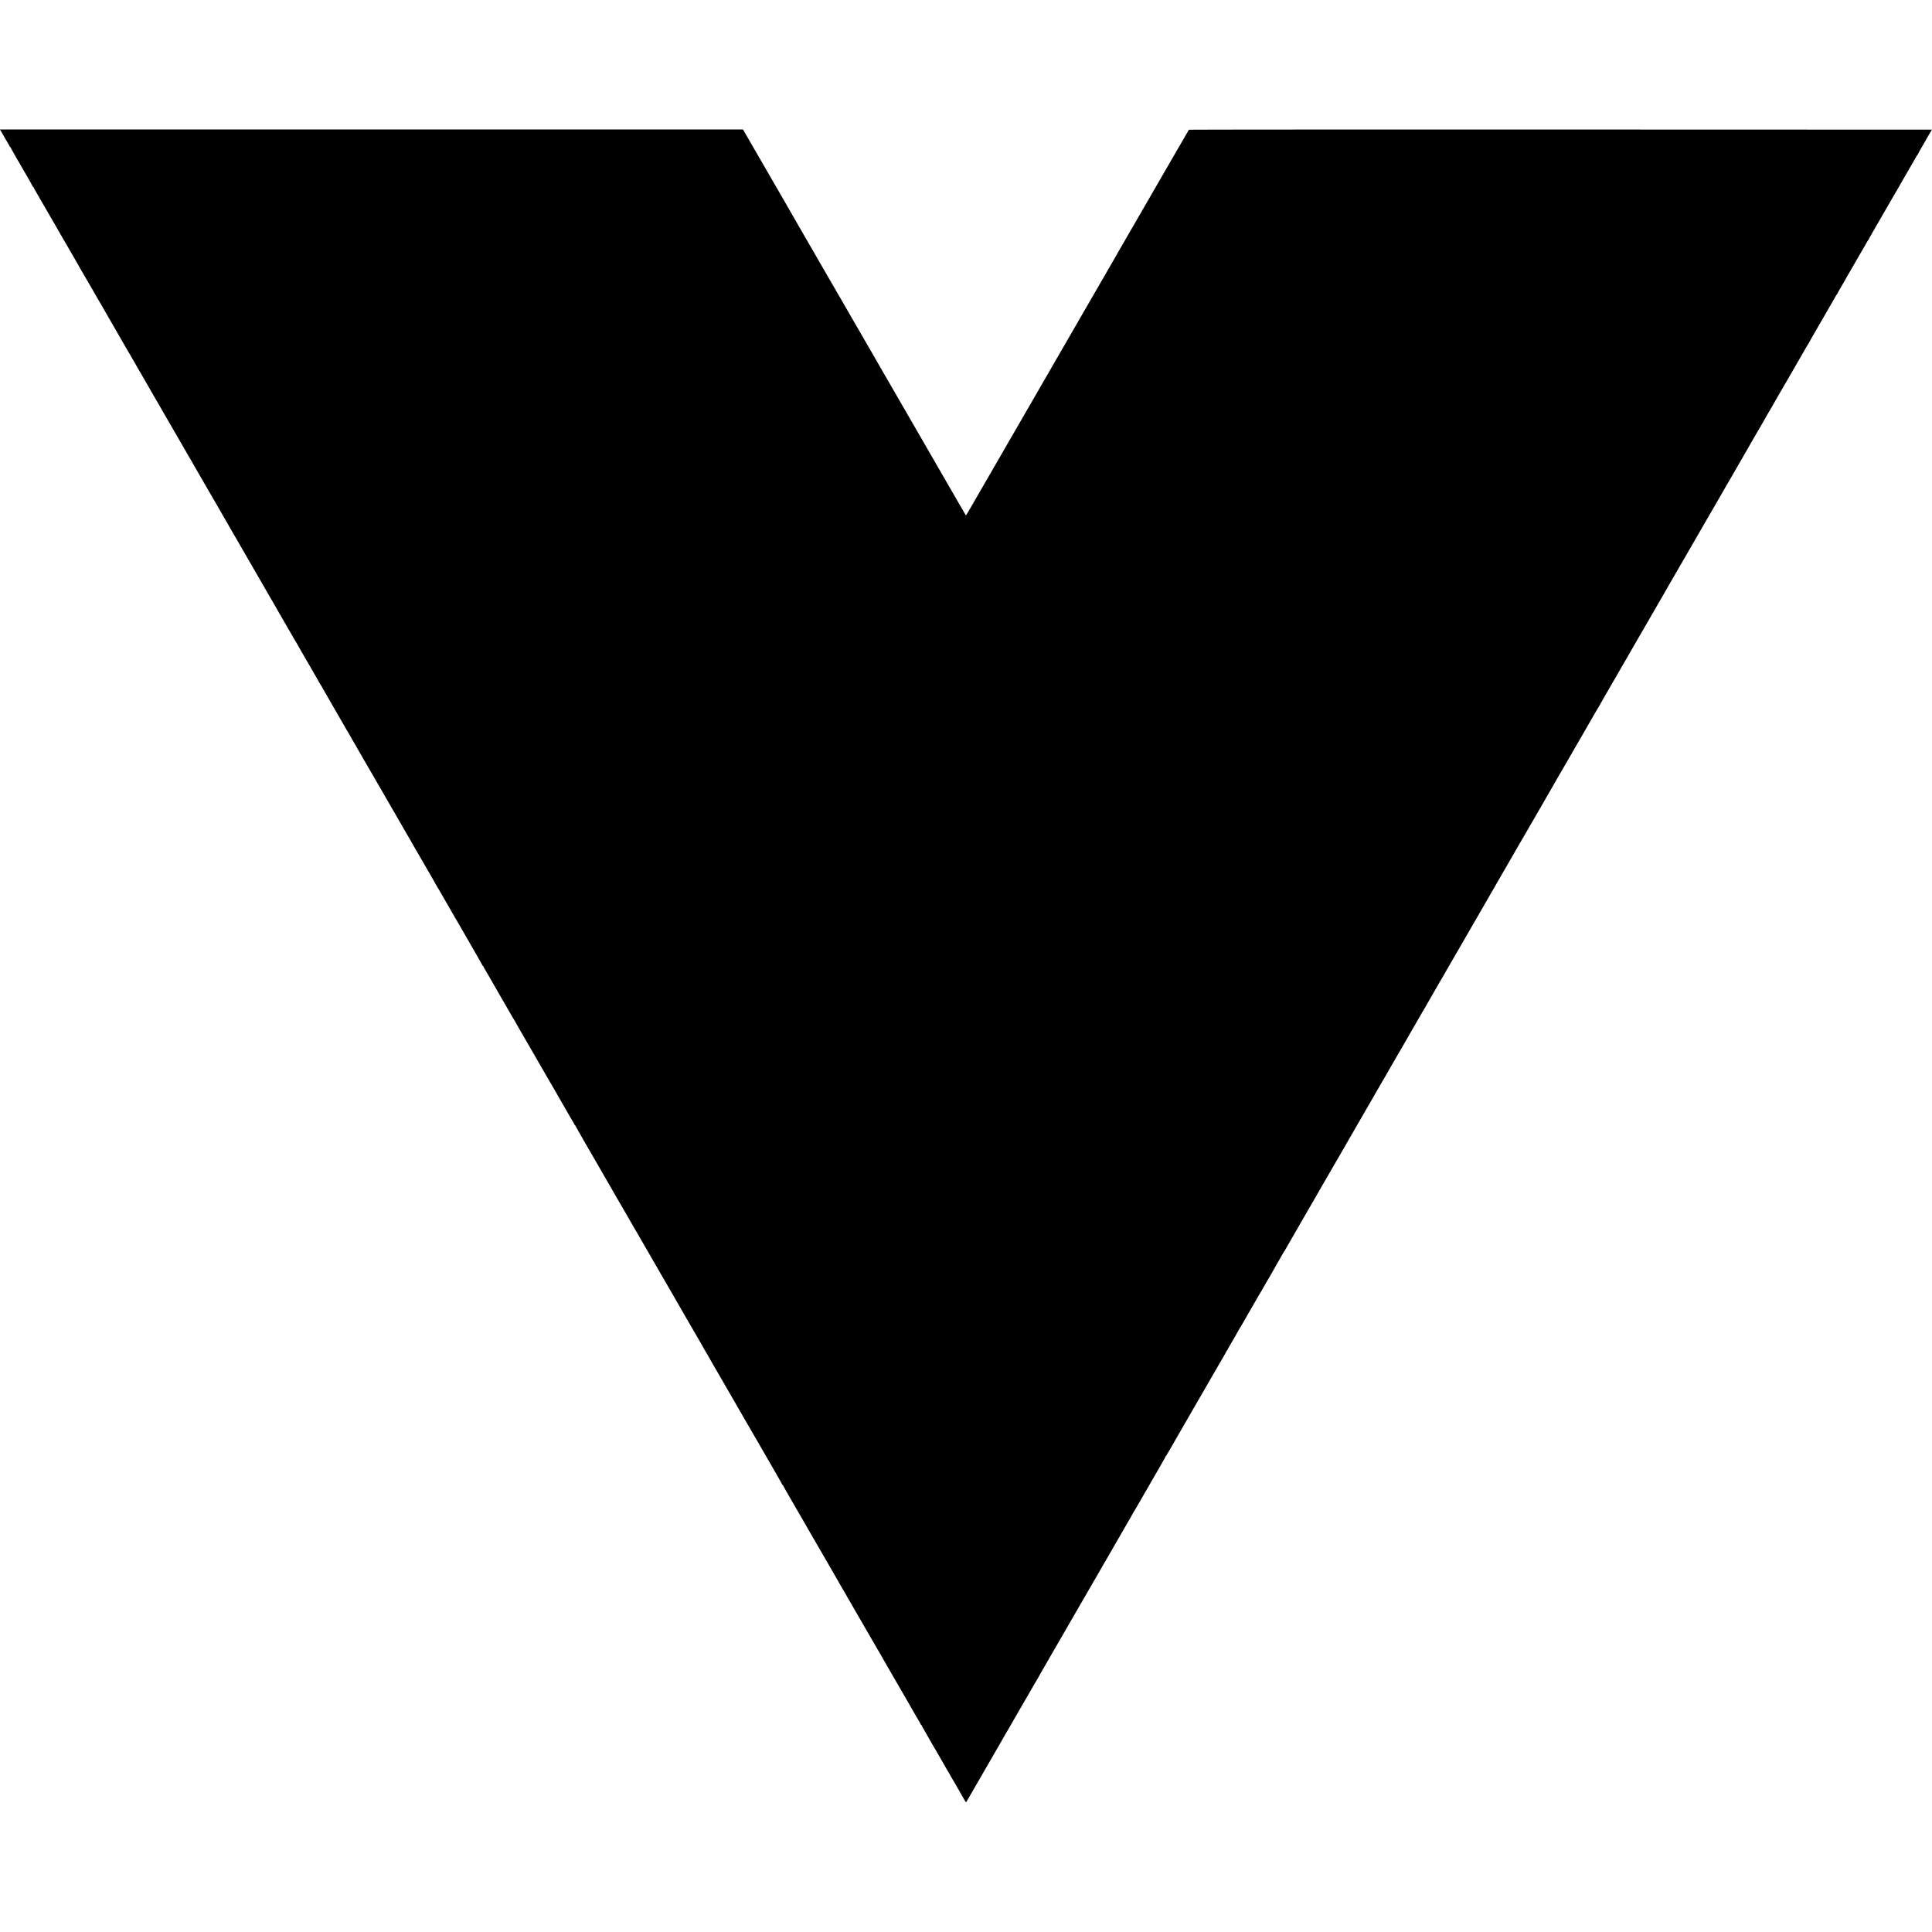
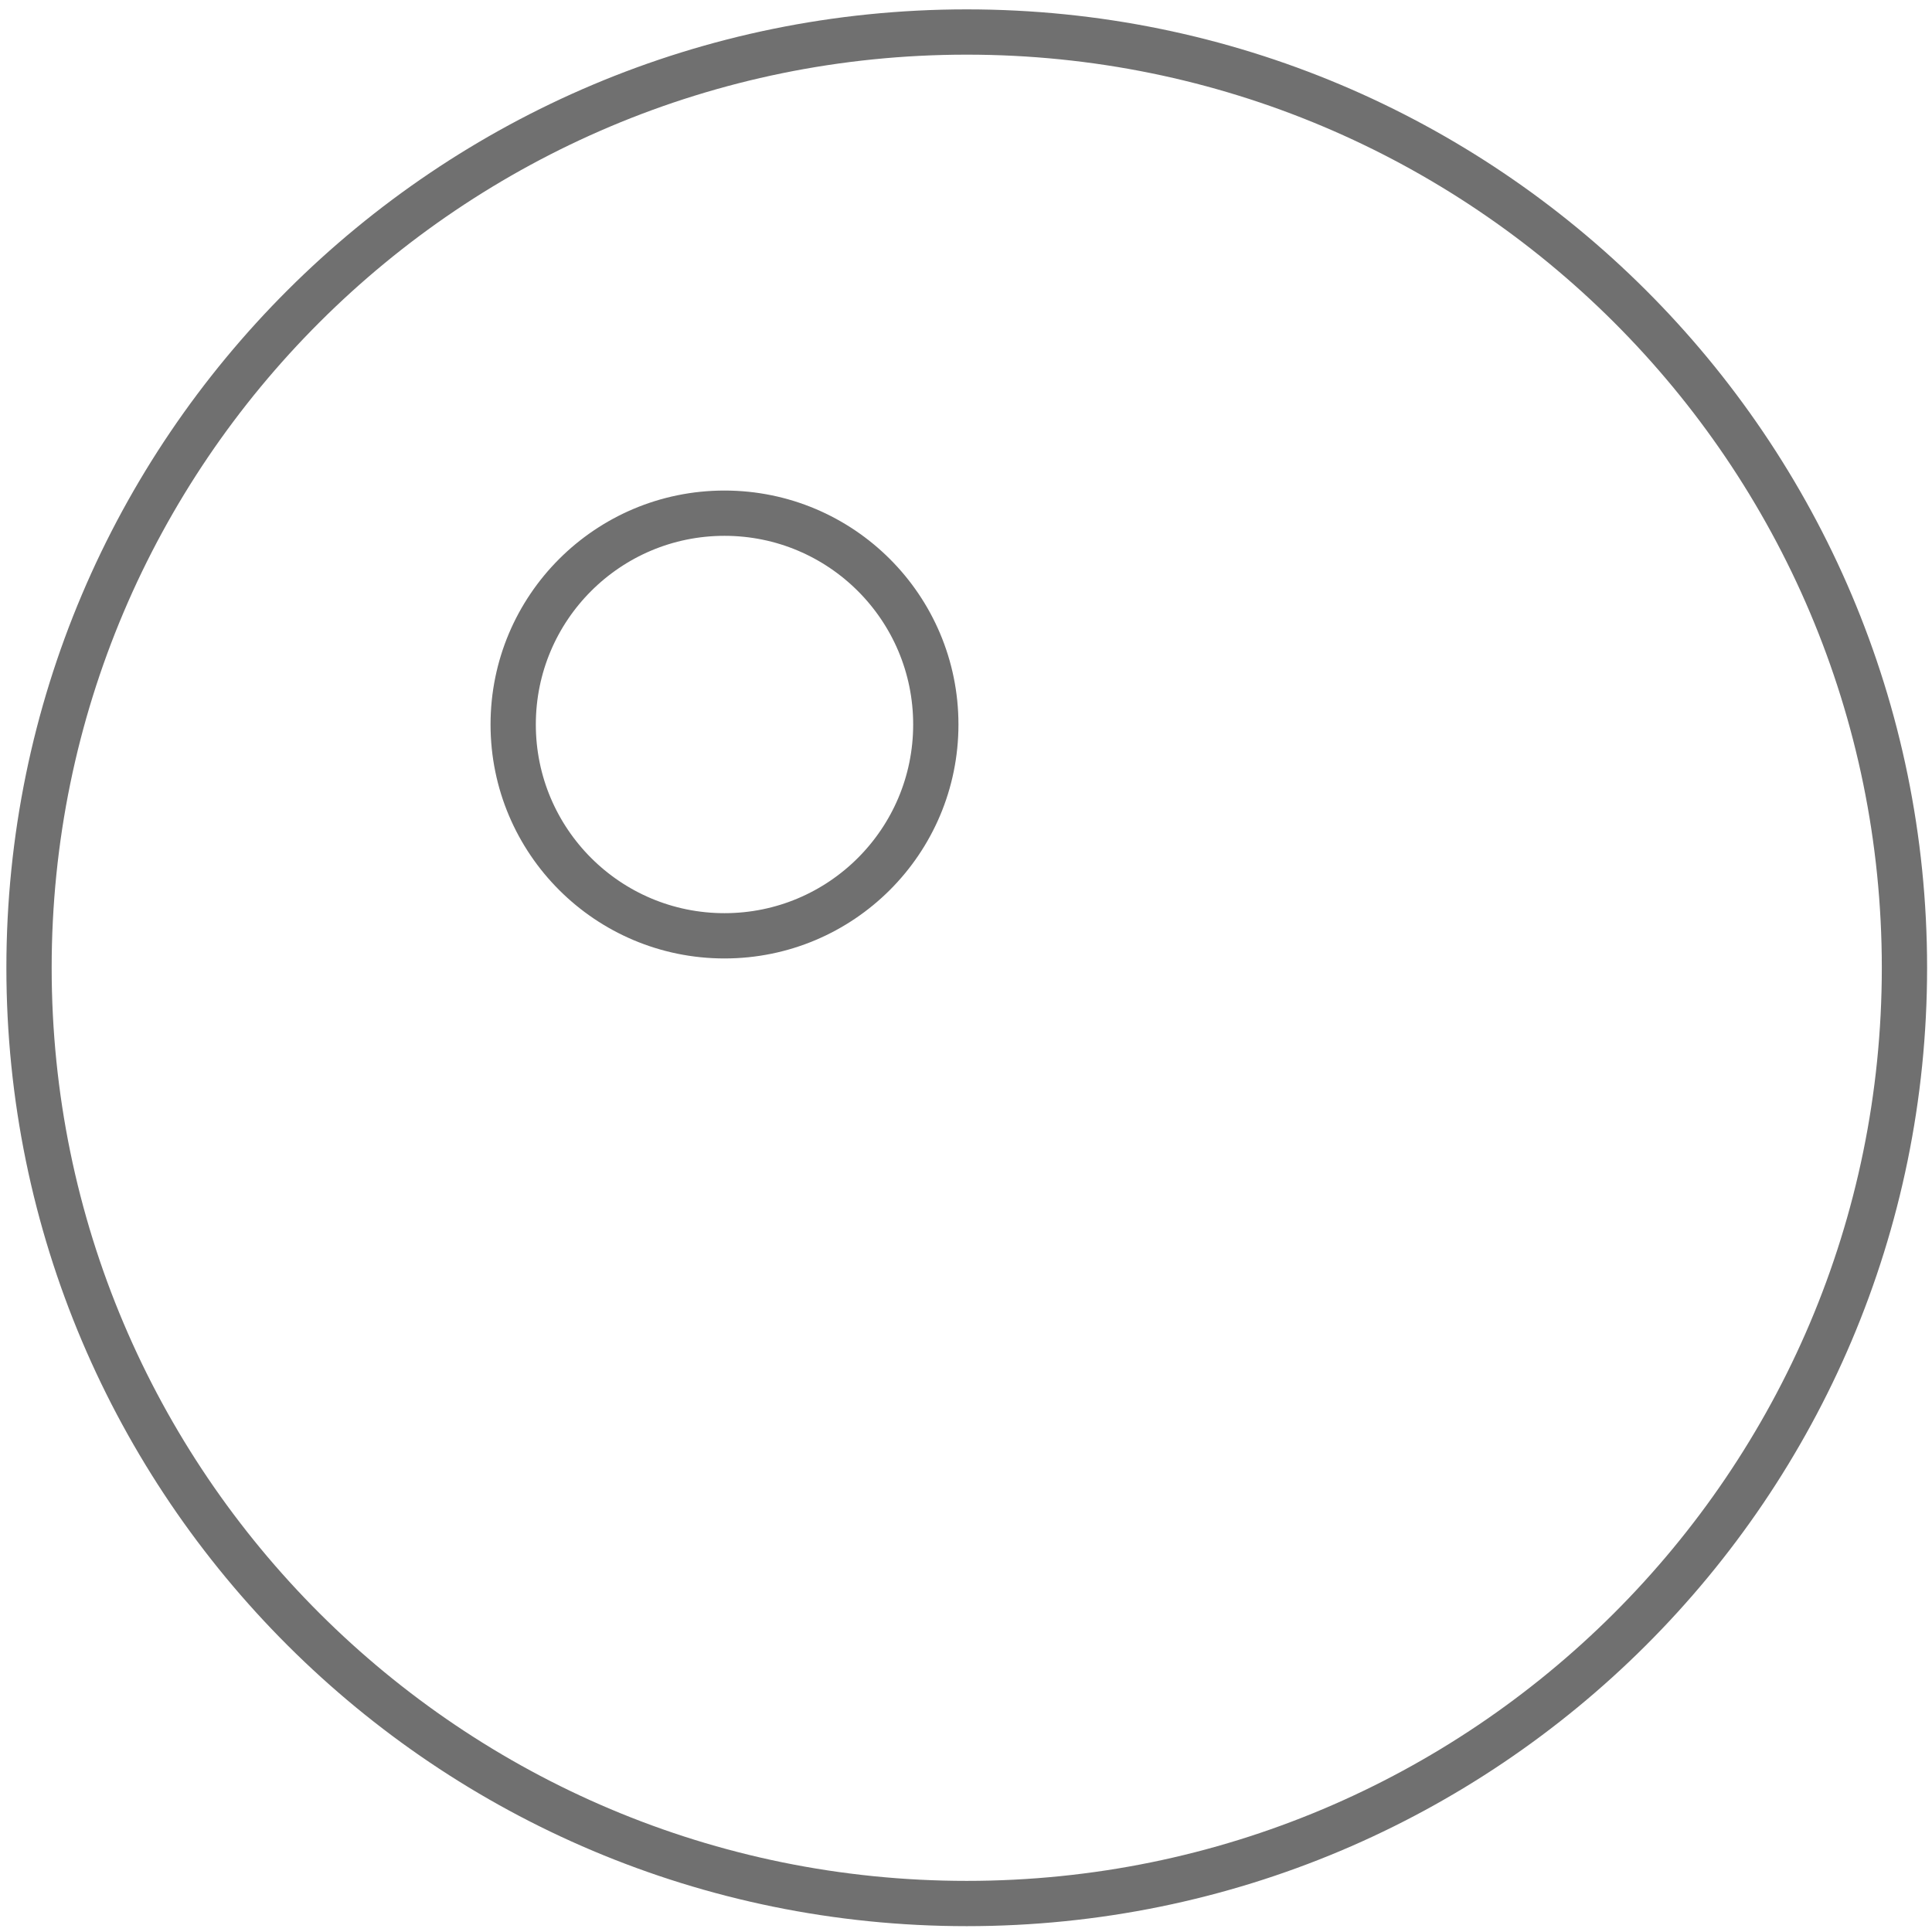
- <svg xmlns="http://www.w3.org/2000/svg" version="1.0" width="16pt" height="16pt" viewBox="0 0 16 16" preserveAspectRatio="xMidYMid meet">
-   <g transform="translate(0,16) scale(0.00032,-0.00032)" fill="#000000" stroke="none">
-     <path d="M18 46618 c45 -75 122 -207 122 -211 0 -2 25 -45 55 -95 30 -50 55 -96 55 -102 0 -5 5 -10 10 -10 6 0 10 -4 10 -9 0 -5 73 -135 161 -288 89 -153 173 -298 187 -323 14 -25 32 -57 41 -72 88 -149 187 -324 189 -335 2 -7 8 -13 13 -13 5 0 9 -4 9 -10 0 -5 46 -89 103 -187 175 -302 490 -846 507 -876 8 -16 20 -36 25 -45 28 -46 290 -498 339 -585 13 -23 74 -129 136 -236 61 -107 123 -215 137 -240 14 -25 29 -50 33 -56 5 -5 23 -37 40 -70 18 -33 38 -67 44 -75 11 -16 21 -33 63 -109 14 -25 29 -50 33 -56 4 -5 21 -35 38 -65 55 -100 261 -455 269 -465 4 -5 14 -21 20 -35 15 -29 41 -75 103 -180 24 -41 52 -88 60 -105 9 -16 57 -100 107 -185 112 -193 362 -626 380 -660 8 -14 23 -38 33 -55 11 -16 23 -37 27 -45 4 -8 26 -46 48 -85 23 -38 53 -90 67 -115 46 -81 64 -113 178 -310 62 -107 121 -210 132 -227 37 -67 56 -99 85 -148 16 -27 32 -57 36 -65 4 -8 15 -27 25 -42 9 -15 53 -89 96 -165 44 -76 177 -307 296 -513 120 -206 268 -463 330 -570 131 -227 117 -203 200 -348 36 -62 73 -125 82 -140 10 -15 21 -34 25 -42 4 -8 20 -37 36 -65 17 -27 38 -65 48 -82 49 -85 64 -111 87 -153 13 -25 28 -49 32 -55 4 -5 78 -134 165 -285 87 -151 166 -288 176 -305 10 -16 26 -43 35 -59 9 -17 125 -217 257 -445 132 -229 253 -441 270 -471 17 -30 45 -79 64 -108 18 -29 33 -54 33 -57 0 -2 20 -37 44 -77 24 -40 123 -212 221 -383 97 -170 190 -330 205 -355 16 -25 39 -65 53 -90 13 -25 81 -144 152 -265 70 -121 137 -238 150 -260 12 -22 37 -65 55 -95 18 -30 43 -73 55 -95 12 -22 48 -85 80 -140 77 -132 163 -280 190 -330 13 -22 71 -123 130 -225 59 -102 116 -199 126 -217 10 -17 29 -50 43 -72 15 -22 26 -43 26 -45 0 -2 27 -50 60 -106 33 -56 60 -103 60 -105 0 -2 55 -98 90 -155 8 -14 182 -316 239 -414 13 -22 45 -79 72 -124 27 -46 49 -86 49 -89 0 -2 14 -24 30 -48 16 -24 30 -46 30 -49 0 -5 74 -135 100 -176 5 -8 24 -42 43 -75 50 -88 58 -101 262 -455 104 -179 199 -345 213 -370 14 -25 28 -49 32 -55 4 -5 17 -26 28 -45 10 -19 62 -109 114 -200 114 -197 133 -230 170 -295 16 -27 33 -57 38 -65 17 -28 96 -165 103 -180 4 -8 16 -28 26 -45 10 -16 77 -131 148 -255 72 -124 181 -313 243 -420 62 -107 121 -209 131 -227 35 -62 323 -560 392 -678 38 -66 83 -145 100 -175 16 -30 33 -59 37 -65 4 -5 17 -27 29 -47 34 -61 56 -100 90 -156 17 -29 31 -55 31 -57 0 -2 17 -32 39 -67 21 -35 134 -229 251 -433 117 -203 235 -407 261 -451 27 -45 49 -85 49 -88 0 -4 8 -19 19 -34 15 -21 200 -341 309 -533 10 -19 33 -58 51 -87 17 -29 31 -54 31 -56 0 -2 25 -44 55 -94 30 -50 55 -95 55 -98 0 -4 6 -15 14 -23 7 -9 27 -41 43 -71 17 -30 170 -297 342 -594 171 -296 311 -542 311 -547 0 -5 5 -9 10 -9 6 0 10 -4 10 -10 0 -5 22 -47 49 -92 27 -46 58 -99 68 -118 24 -43 81 -140 93 -160 5 -8 66 -114 135 -235 69 -121 130 -227 135 -235 12 -21 259 -447 283 -490 10 -19 28 -47 38 -62 11 -14 19 -29 19 -32 0 -3 37 -69 83 -148 99 -170 305 -526 337 -583 13 -22 31 -53 41 -70 11 -16 22 -37 26 -45 7 -14 82 -146 103 -180 14 -24 181 -311 205 -355 13 -22 46 -80 75 -130 29 -49 64 -110 78 -135 14 -25 51 -88 82 -140 31 -52 59 -102 63 -110 4 -8 18 -33 31 -55 205 -353 284 -489 309 -535 17 -30 45 -78 62 -106 18 -28 36 -60 39 -72 4 -12 12 -22 17 -22 5 0 9 -4 9 -10 0 -5 109 -197 241 -427 133 -230 250 -431 259 -448 51 -90 222 -385 280 -485 37 -63 78 -135 92 -160 14 -25 67 -117 118 -205 51 -88 101 -175 111 -193 34 -58 55 -95 149 -257 51 -88 101 -173 110 -190 9 -16 76 -131 147 -255 72 -124 140 -241 151 -260 61 -108 281 -489 355 -615 38 -66 77 -133 87 -150 35 -63 91 -161 100 -175 14 -23 99 -169 128 -220 54 -97 135 -235 142 -245 4 -5 20 -32 35 -60 26 -48 238 -416 276 -480 10 -16 26 -46 37 -65 30 -53 382 -661 403 -695 10 -16 22 -37 26 -45 4 -8 26 -48 50 -88 24 -41 43 -75 43 -77 0 -2 22 -40 50 -85 27 -45 50 -84 50 -86 0 -3 38 -69 83 -147 84 -142 302 -520 340 -587 10 -19 34 -60 52 -90 18 -30 44 -75 57 -100 14 -25 45 -79 70 -120 25 -41 56 -96 70 -121 14 -25 77 -133 138 -240 62 -107 122 -210 132 -229 25 -43 310 -535 337 -581 11 -19 26 -45 34 -59 17 -32 238 -414 266 -460 11 -19 24 -41 28 -49 3 -7 75 -133 160 -278 84 -146 153 -269 153 -274 0 -5 5 -9 10 -9 6 0 10 -4 10 -10 0 -5 82 -150 181 -322 182 -314 201 -346 240 -415 12 -21 80 -139 152 -263 71 -124 141 -245 155 -270 14 -25 28 -49 32 -55 6 -8 145 -248 220 -380 37 -66 209 -362 229 -395 11 -19 24 -42 28 -49 4 -8 67 -118 140 -243 73 -125 133 -230 133 -233 0 -2 15 -28 33 -57 19 -29 47 -78 64 -108 17 -30 53 -93 79 -139 53 -90 82 -141 157 -272 82 -142 115 -199 381 -659 142 -245 268 -463 281 -485 12 -22 71 -125 132 -230 60 -104 172 -298 248 -430 76 -132 146 -253 156 -270 11 -16 22 -36 26 -44 3 -8 30 -54 60 -103 29 -49 53 -91 53 -93 0 -3 18 -34 40 -70 22 -36 40 -67 40 -69 0 -2 37 -66 81 -142 45 -77 98 -168 119 -204 20 -36 47 -81 58 -100 12 -19 27 -47 33 -62 6 -16 15 -28 20 -28 5 0 9 -4 9 -9 0 -6 63 -118 140 -251 77 -133 140 -243 140 -245 0 -2 18 -33 41 -70 22 -37 49 -83 60 -101 10 -19 29 -51 40 -71 25 -45 109 -189 126 -218 7 -11 17 -29 22 -40 6 -11 22 -38 35 -60 14 -22 37 -62 52 -90 14 -27 35 -62 45 -77 11 -14 19 -29 19 -32 0 -3 18 -35 40 -71 22 -36 40 -67 40 -69 0 -2 19 -35 42 -72 23 -38 55 -94 72 -124 26 -47 139 -244 171 -298 6 -9 21 -36 34 -60 28 -48 37 -51 51 -19 6 12 19 36 29 52 10 17 27 46 38 65 11 19 104 181 208 360 103 179 199 345 213 370 14 25 42 74 64 109 21 34 38 65 38 67 0 2 18 33 40 69 22 36 40 67 40 69 0 3 177 310 199 346 16 26 136 234 140 244 2 5 25 44 52 88 27 44 49 81 49 84 0 2 18 34 40 70 22 36 40 67 40 69 0 2 20 36 43 77 35 58 169 289 297 513 9 17 50 86 90 155 40 69 86 150 103 180 16 30 35 62 41 70 6 8 16 24 22 35 35 64 72 129 167 293 59 100 116 199 127 220 11 20 30 53 41 72 43 72 1070 1850 1121 1940 14 25 65 113 113 195 48 83 96 166 107 185 10 19 28 50 38 68 11 18 73 124 137 235 64 111 175 303 246 427 71 124 173 299 225 390 52 91 116 202 143 248 27 45 49 85 49 89 0 4 6 14 14 22 7 9 28 43 46 76 26 47 251 436 378 655 11 19 29 51 40 70 11 19 101 176 201 348 99 172 181 317 181 323 0 5 5 9 10 9 6 0 10 5 10 11 0 6 8 23 18 37 11 15 32 52 49 82 16 30 130 228 253 440 122 212 234 405 248 430 13 25 39 70 57 100 39 65 69 117 130 225 25 44 50 87 55 95 12 19 78 134 220 380 61 107 129 224 150 260 161 277 222 382 246 425 15 28 47 83 71 123 24 41 43 78 43 83 0 5 4 9 8 9 4 0 13 12 19 28 7 15 23 45 36 67 66 110 277 478 277 483 0 3 6 13 14 21 7 9 27 41 43 71 17 30 45 80 63 110 34 57 375 649 394 685 6 11 16 27 22 35 6 8 26 42 44 75 18 33 41 74 51 90 10 17 24 41 32 55 54 97 72 128 88 152 11 14 19 28 19 30 0 3 79 141 175 308 96 167 175 305 175 308 0 3 6 13 14 21 7 9 26 39 41 66 33 60 276 483 338 587 24 40 46 80 50 88 4 8 13 24 20 35 14 23 95 163 125 215 11 19 52 91 92 160 40 69 80 139 90 155 9 17 103 179 207 360 105 182 200 346 211 365 103 181 463 802 489 845 7 11 15 27 19 35 4 8 29 51 55 95 64 110 828 1433 848 1470 9 17 24 41 33 55 9 14 29 48 45 77 15 28 52 93 82 145 30 51 62 107 71 123 17 30 231 398 400 690 51 88 103 179 115 202 12 23 26 48 32 55 6 7 24 38 40 68 17 30 61 107 98 170 37 63 84 144 103 180 19 36 41 72 48 81 8 8 14 18 14 21 0 4 27 51 59 106 32 55 72 124 89 154 16 29 71 125 122 213 51 88 104 180 118 205 13 25 28 50 32 55 4 6 17 26 28 45 11 19 45 80 77 135 31 55 66 116 77 135 11 19 88 152 171 295 401 694 620 1072 650 1125 11 19 87 152 170 295 83 143 158 273 166 288 9 16 21 36 26 45 6 9 31 52 55 96 25 43 54 94 66 115 11 20 95 164 186 321 91 157 173 299 182 315 9 17 26 46 37 65 12 19 66 114 121 210 56 96 108 186 117 200 8 14 24 40 34 59 24 45 383 664 412 713 5 9 17 29 26 45 15 28 120 210 241 419 36 61 68 117 72 125 4 8 12 23 19 34 35 57 245 420 262 453 11 20 35 61 53 90 17 29 32 54 32 56 0 3 28 51 62 108 33 57 70 119 80 138 10 19 23 42 28 50 5 8 32 53 59 100 27 47 149 258 271 470 122 212 234 405 248 430 30 53 62 108 80 135 6 11 15 27 19 35 4 8 85 150 181 315 96 165 187 323 202 350 31 56 116 202 130 225 5 8 25 42 43 75 19 33 92 159 162 280 149 257 157 271 202 350 19 33 38 67 43 75 9 14 228 392 275 475 12 22 55 96 95 165 40 69 80 139 90 155 24 42 202 350 221 383 9 15 27 47 41 72 14 25 75 131 136 236 61 106 121 210 134 232 99 172 271 470 279 482 5 8 23 40 40 70 18 30 81 141 142 245 60 105 121 210 135 235 14 25 71 124 127 220 56 96 143 247 194 335 51 88 96 167 102 175 14 24 180 311 204 355 23 43 340 590 356 615 5 8 50 87 101 175 171 301 517 898 582 1008 25 43 46 81 46 83 0 2 12 23 27 47 14 23 40 67 56 97 16 30 35 62 42 70 7 8 15 22 18 30 4 8 20 38 37 65 16 28 33 57 37 65 6 12 111 196 143 250 5 8 55 95 112 193 57 98 113 195 126 215 12 20 27 46 32 57 6 11 14 27 20 35 5 8 76 130 156 270 80 140 165 287 187 325 23 39 52 90 66 115 13 25 30 52 37 61 8 8 14 18 14 21 0 4 41 77 92 165 50 87 175 302 276 478 101 176 208 360 236 408 28 49 67 117 86 152 19 35 41 70 48 77 6 6 12 15 12 19 0 7 124 224 167 291 12 21 23 40 23 42 0 2 21 40 46 83 26 43 55 92 64 109 54 95 327 568 354 614 19 30 45 75 59 100 71 128 82 145 89 148 4 2 8 8 8 13 0 5 42 82 94 172 311 538 496 858 518 897 14 25 40 70 58 100 18 30 42 71 53 90 10 19 79 139 152 265 73 127 142 246 153 265 10 19 43 76 72 125 29 50 63 108 75 130 65 116 80 140 87 143 4 2 8 8 8 12 0 8 114 212 140 250 6 8 14 24 20 35 5 11 54 97 108 190 l100 170 -9611 3 c-5286 1 -9614 -1 -9618 -5 -5 -6 -419 -719 -619 -1068 -89 -155 -267 -463 -323 -560 -38 -66 -81 -140 -95 -165 -31 -56 -263 -457 -526 -910 -110 -190 -224 -388 -254 -440 -29 -52 -61 -109 -71 -125 -23 -39 -243 -420 -268 -465 -11 -19 -204 -352 -428 -740 -224 -388 -477 -826 -563 -975 -85 -148 -185 -322 -222 -385 -37 -63 -120 -207 -185 -320 -65 -113 -177 -306 -248 -430 -72 -124 -172 -297 -222 -385 -51 -88 -142 -245 -202 -350 -131 -226 -247 -427 -408 -705 -65 -113 -249 -432 -410 -710 -160 -278 -388 -673 -506 -877 -118 -205 -216 -373 -219 -373 -3 0 -52 82 -109 183 -58 100 -144 250 -192 332 -95 164 -402 696 -647 1120 -85 149 -228 396 -317 550 -212 365 -982 1700 -1008 1745 -10 19 -43 76 -72 125 -29 50 -64 110 -77 135 -14 25 -63 110 -110 190 -47 80 -96 165 -110 190 -14 25 -99 171 -188 325 -89 154 -174 300 -188 325 -13 25 -64 113 -112 195 -48 83 -140 242 -205 355 -65 113 -183 317 -263 454 -79 137 -152 264 -163 282 -50 89 -335 583 -354 614 -12 19 -34 58 -50 85 -15 28 -129 226 -253 440 -124 215 -235 408 -247 430 -12 22 -69 121 -127 220 -58 99 -226 389 -373 645 -148 256 -324 561 -392 678 -67 117 -134 232 -147 255 -13 23 -33 59 -46 80 l-22 37 -9615 0 -9615 0 20 -32z" />
+ <svg xmlns="http://www.w3.org/2000/svg" width="128" height="128">
+   <g>
+     <rect fill="none" id="canvas_background" height="130" width="130" y="-1" x="-1" />
+     <g display="none" overflow="visible" y="0" x="0" height="100%" width="100%" id="canvasGrid">
+       <rect fill="url(#gridpattern)" stroke-width="0" y="0" x="0" height="100%" width="100%" />
+     </g>
+   </g>
+   <g>
+     <ellipse stroke="#707070" ry="61.996" rx="62.126" id="svg_1" cy="64.117" cx="64.049" stroke-width="3" fill="none" />
+     <ellipse ry="14" rx="14" id="svg_3" cy="48" cx="48" stroke-width="3" stroke="#707070" fill="none" />
  </g>
</svg>
